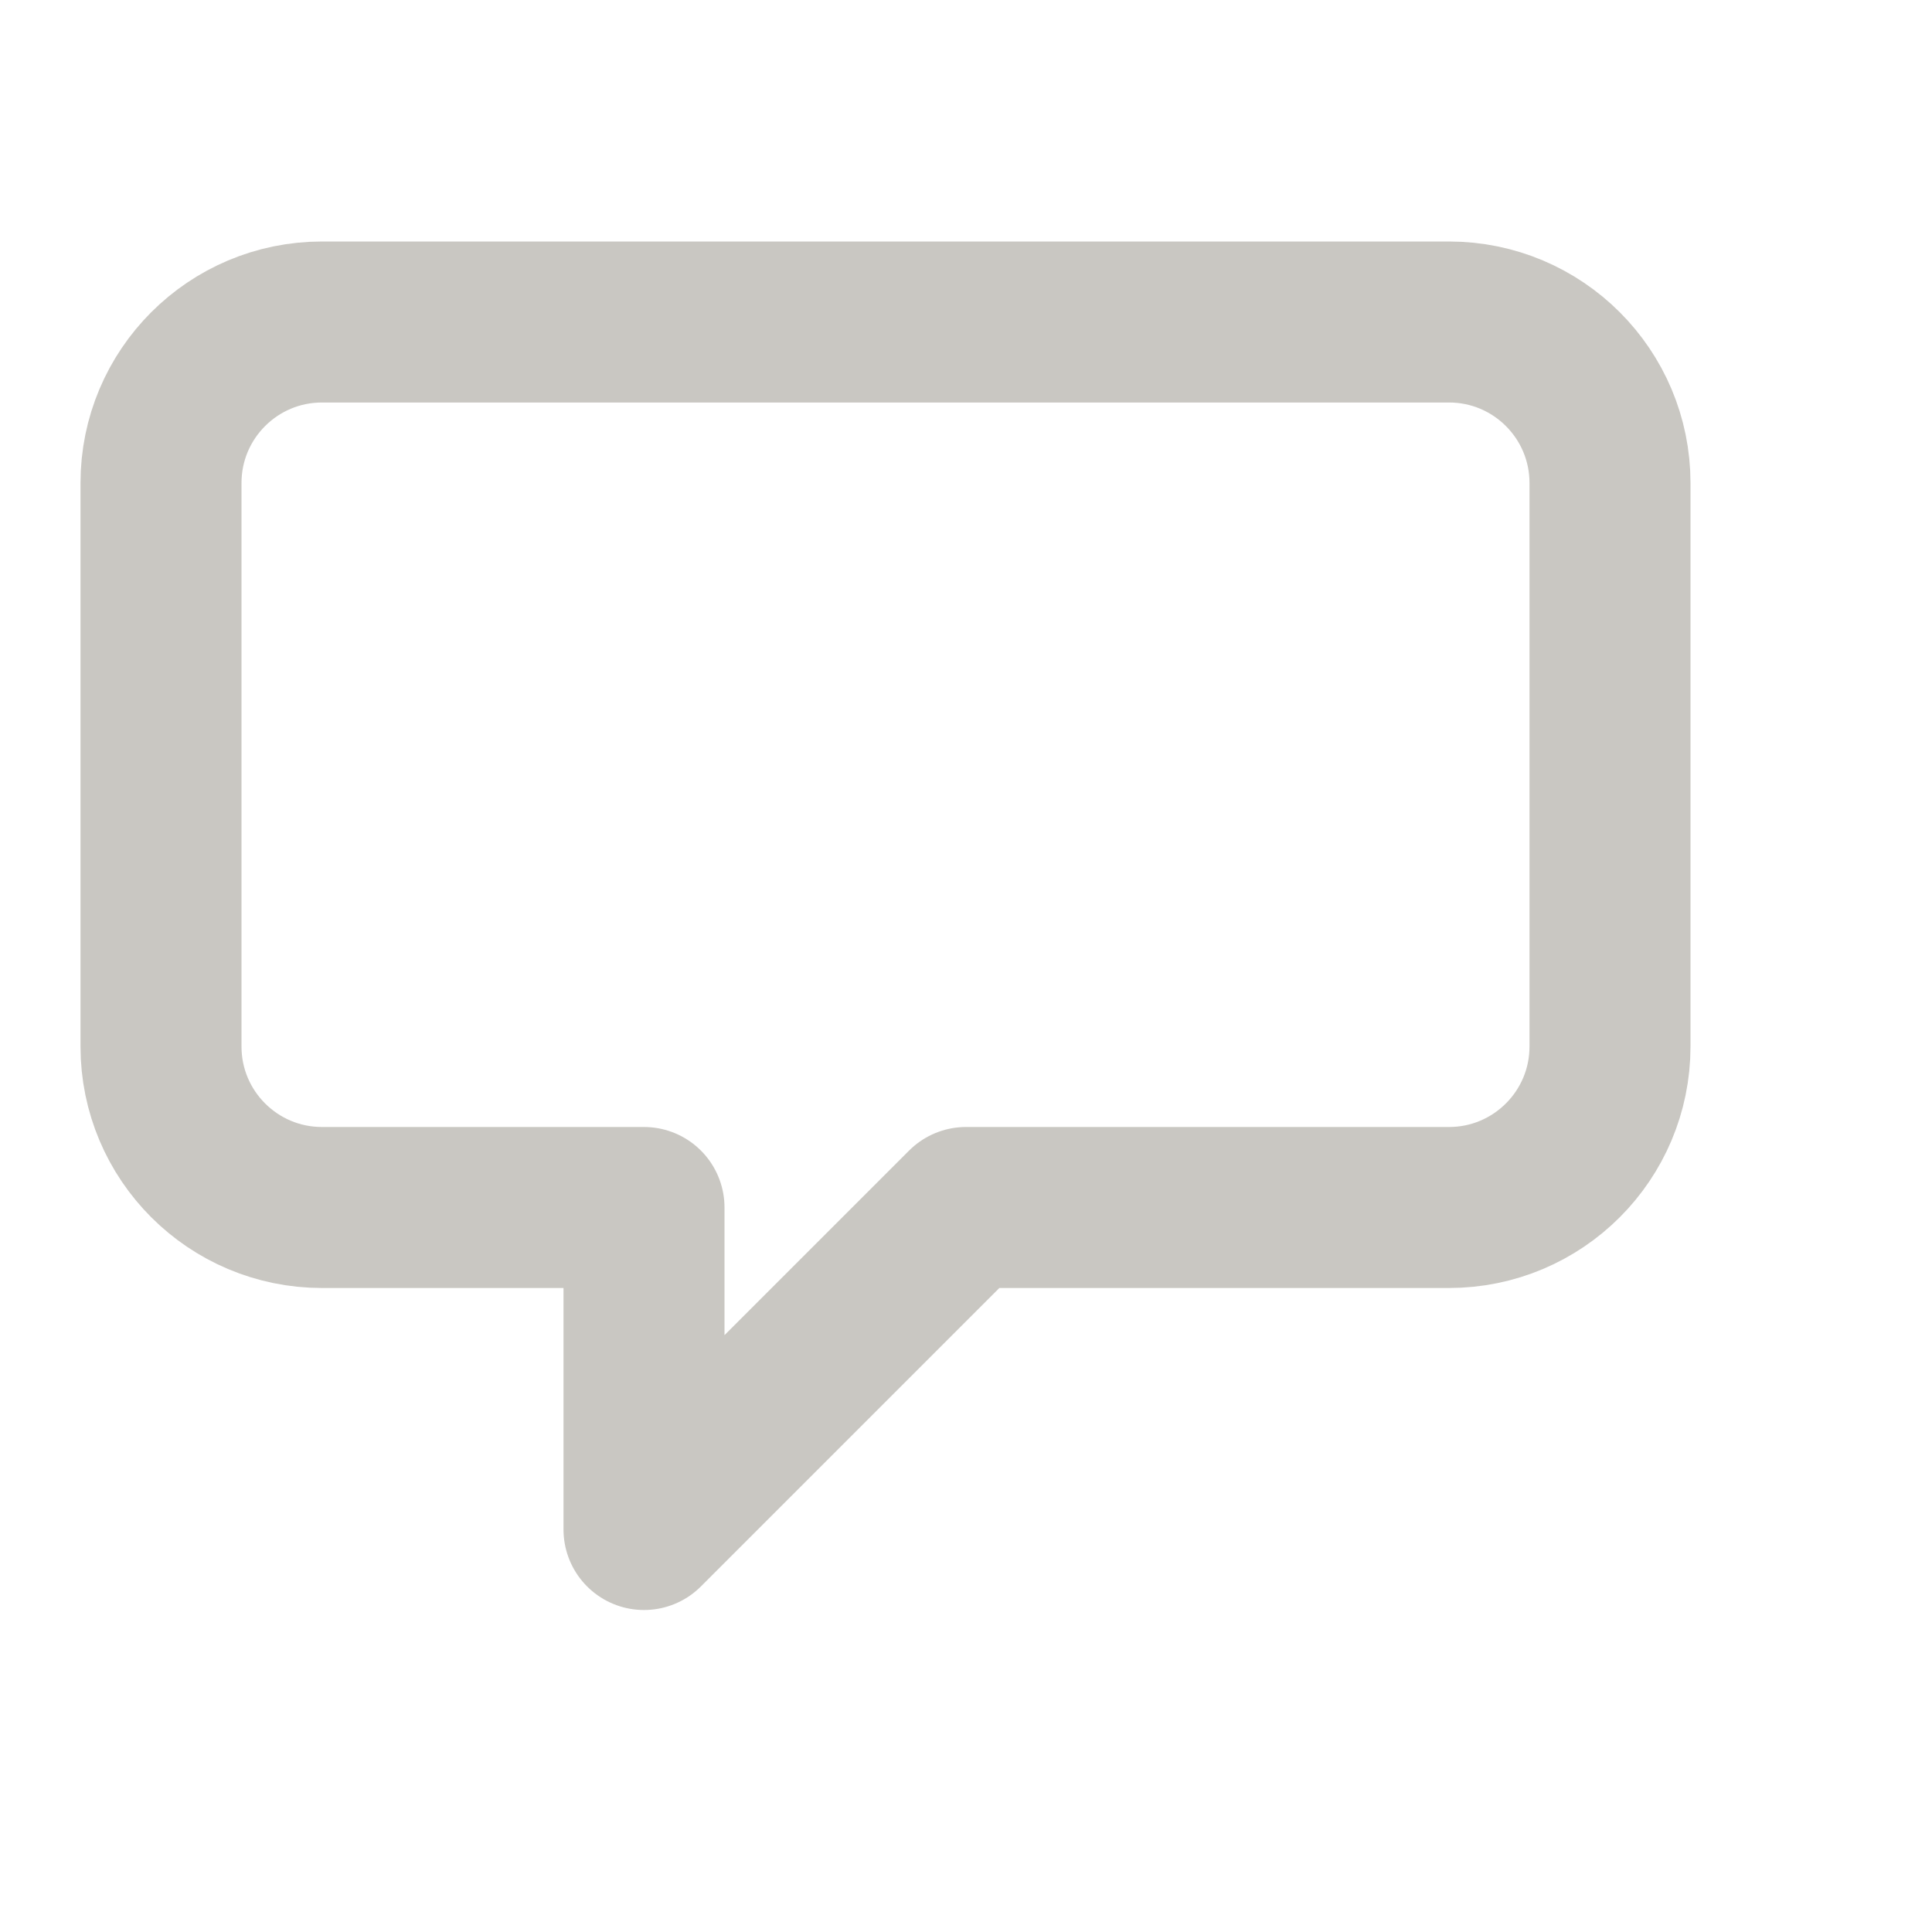
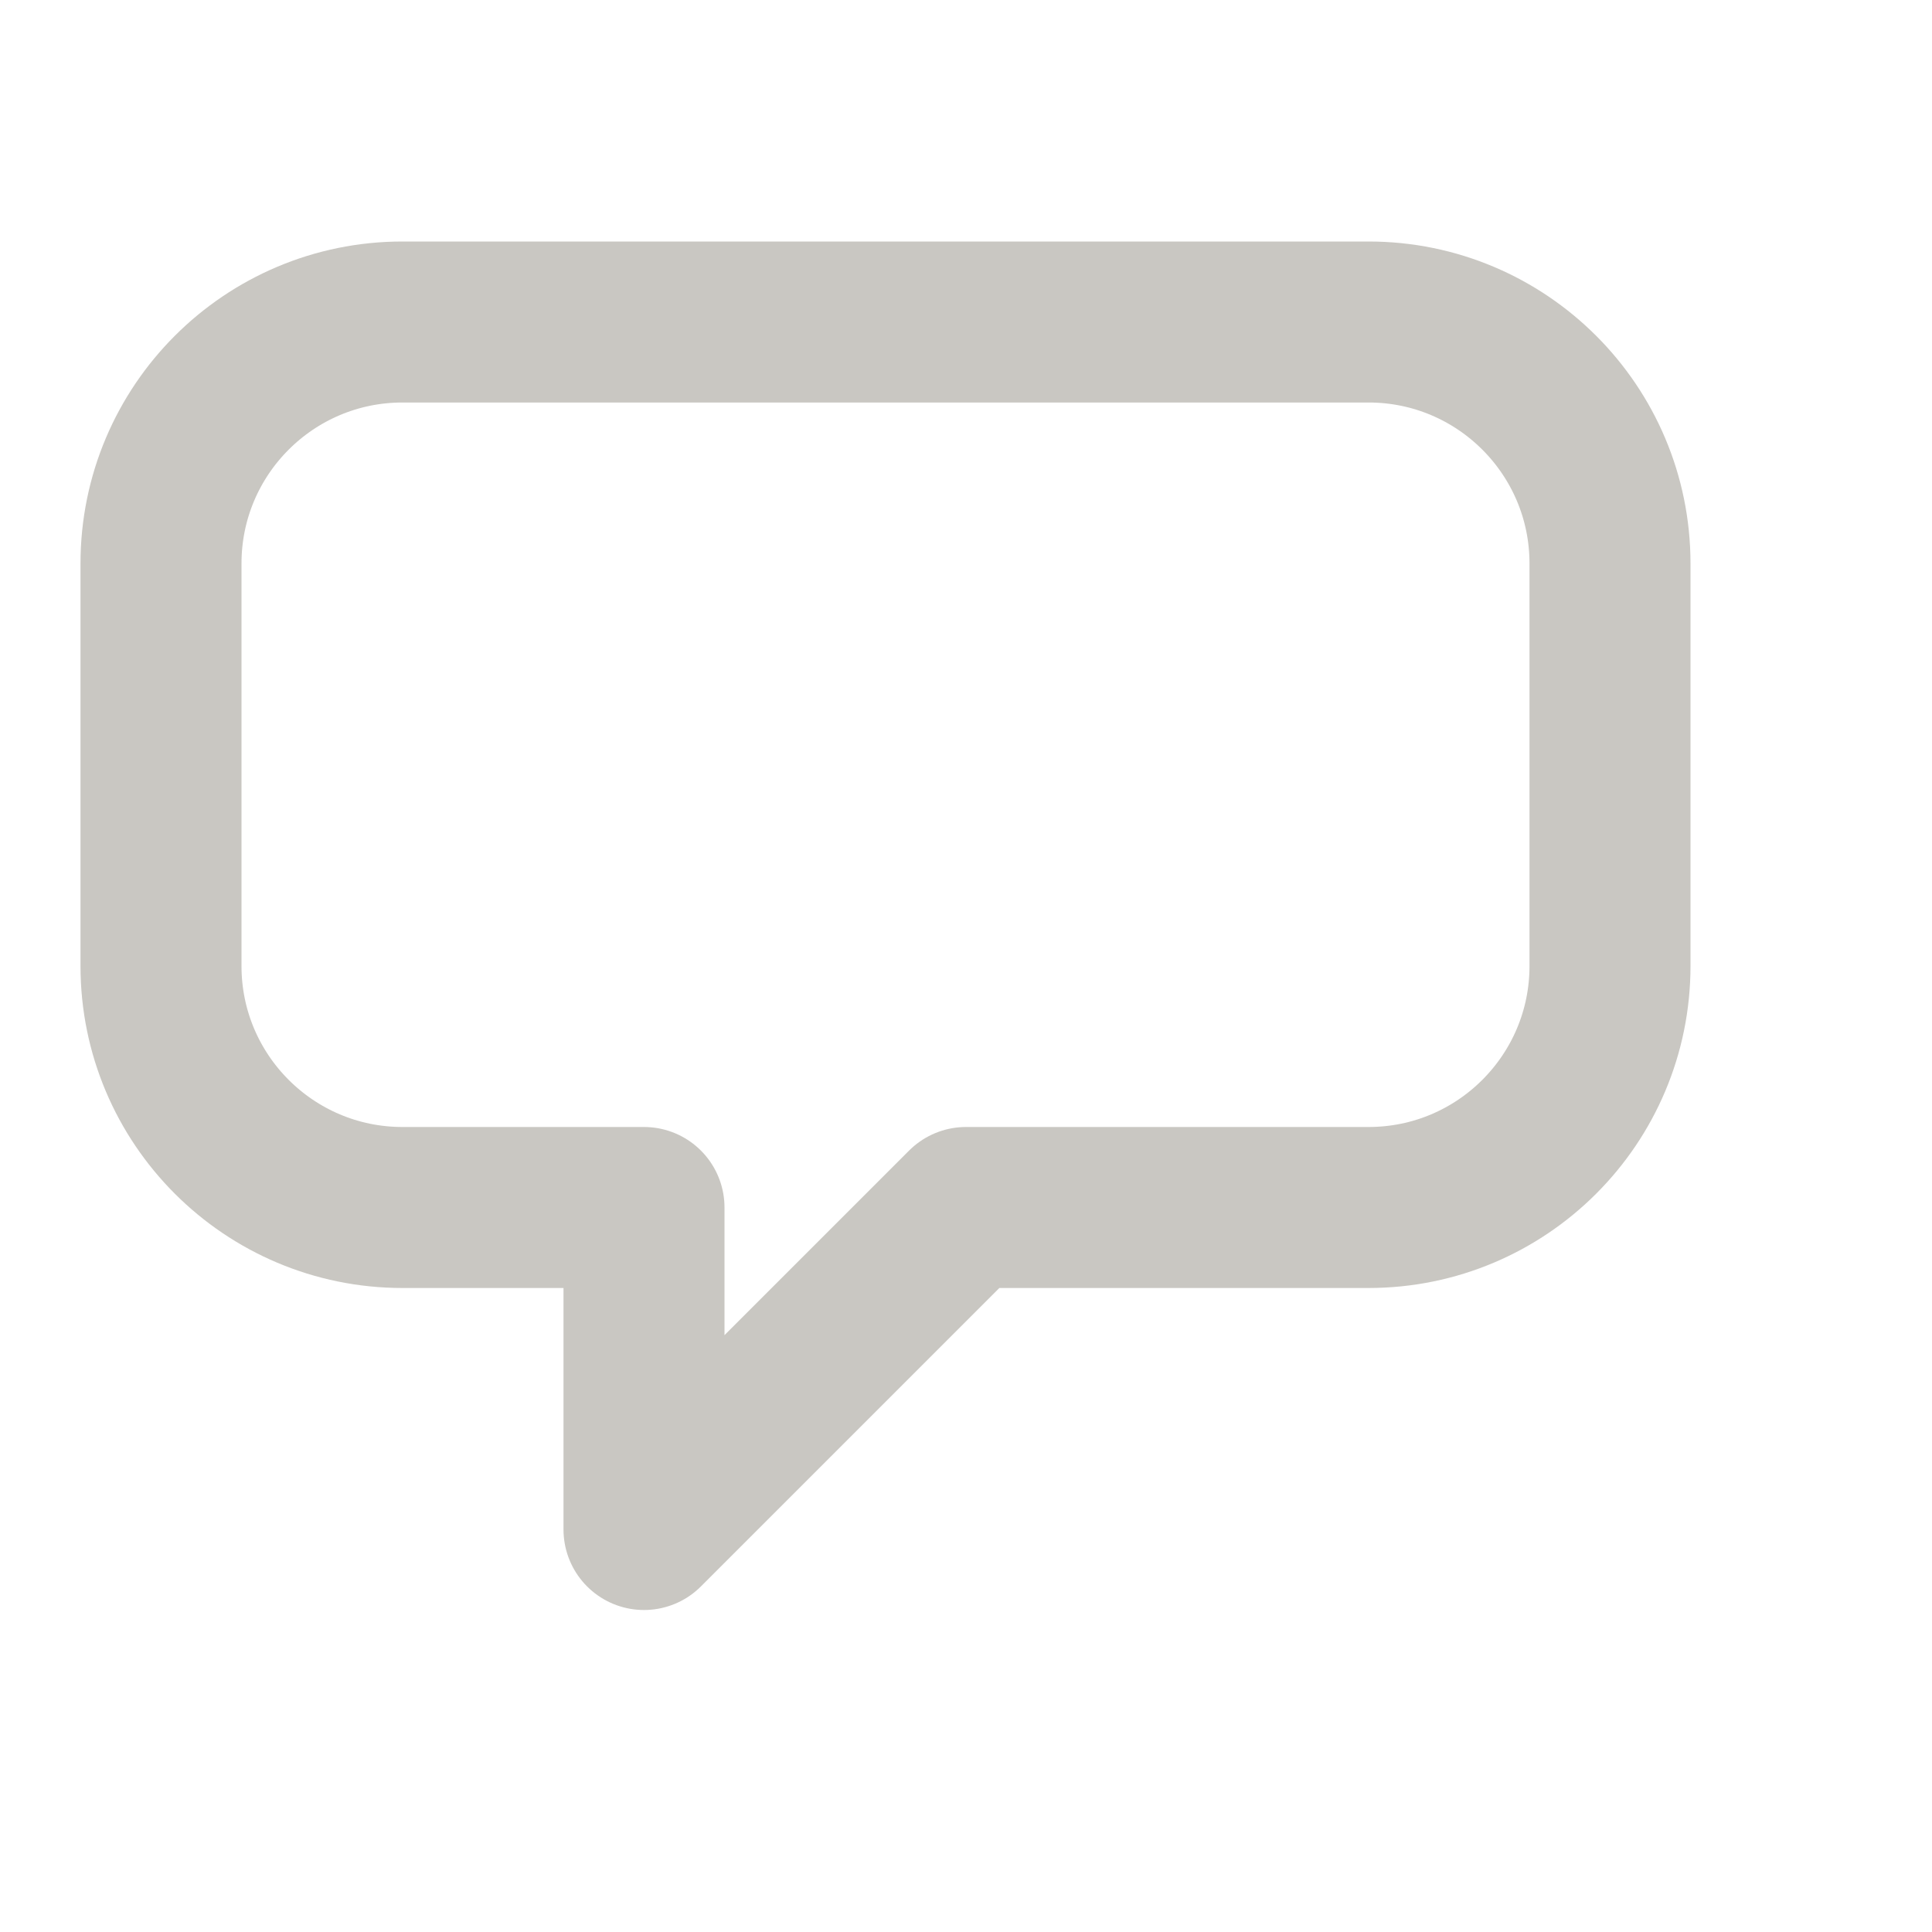
<svg xmlns="http://www.w3.org/2000/svg" width="24" height="24" viewBox="0 0 24 24" fill="none" stroke="#C9C7C2" stroke-width="2" stroke-linecap="round" stroke-linejoin="round">
-   <path d="M4 4h14a2 2 0 0 1 2 2v7a2 2 0 0 1-2 2h-6l-4 4v-4H4a2 2 0 0 1-2-2V6a2 2 0 0 1 2-2z" />
+   <path d="M5 4H17a3 3 0 0 1 3 3v5a3 3 0 0 1-3 3h-5l-4 4v-4H5a3 3 0 0 1-3-3V7a3 3 0 0 1 3-3z" />
</svg>
